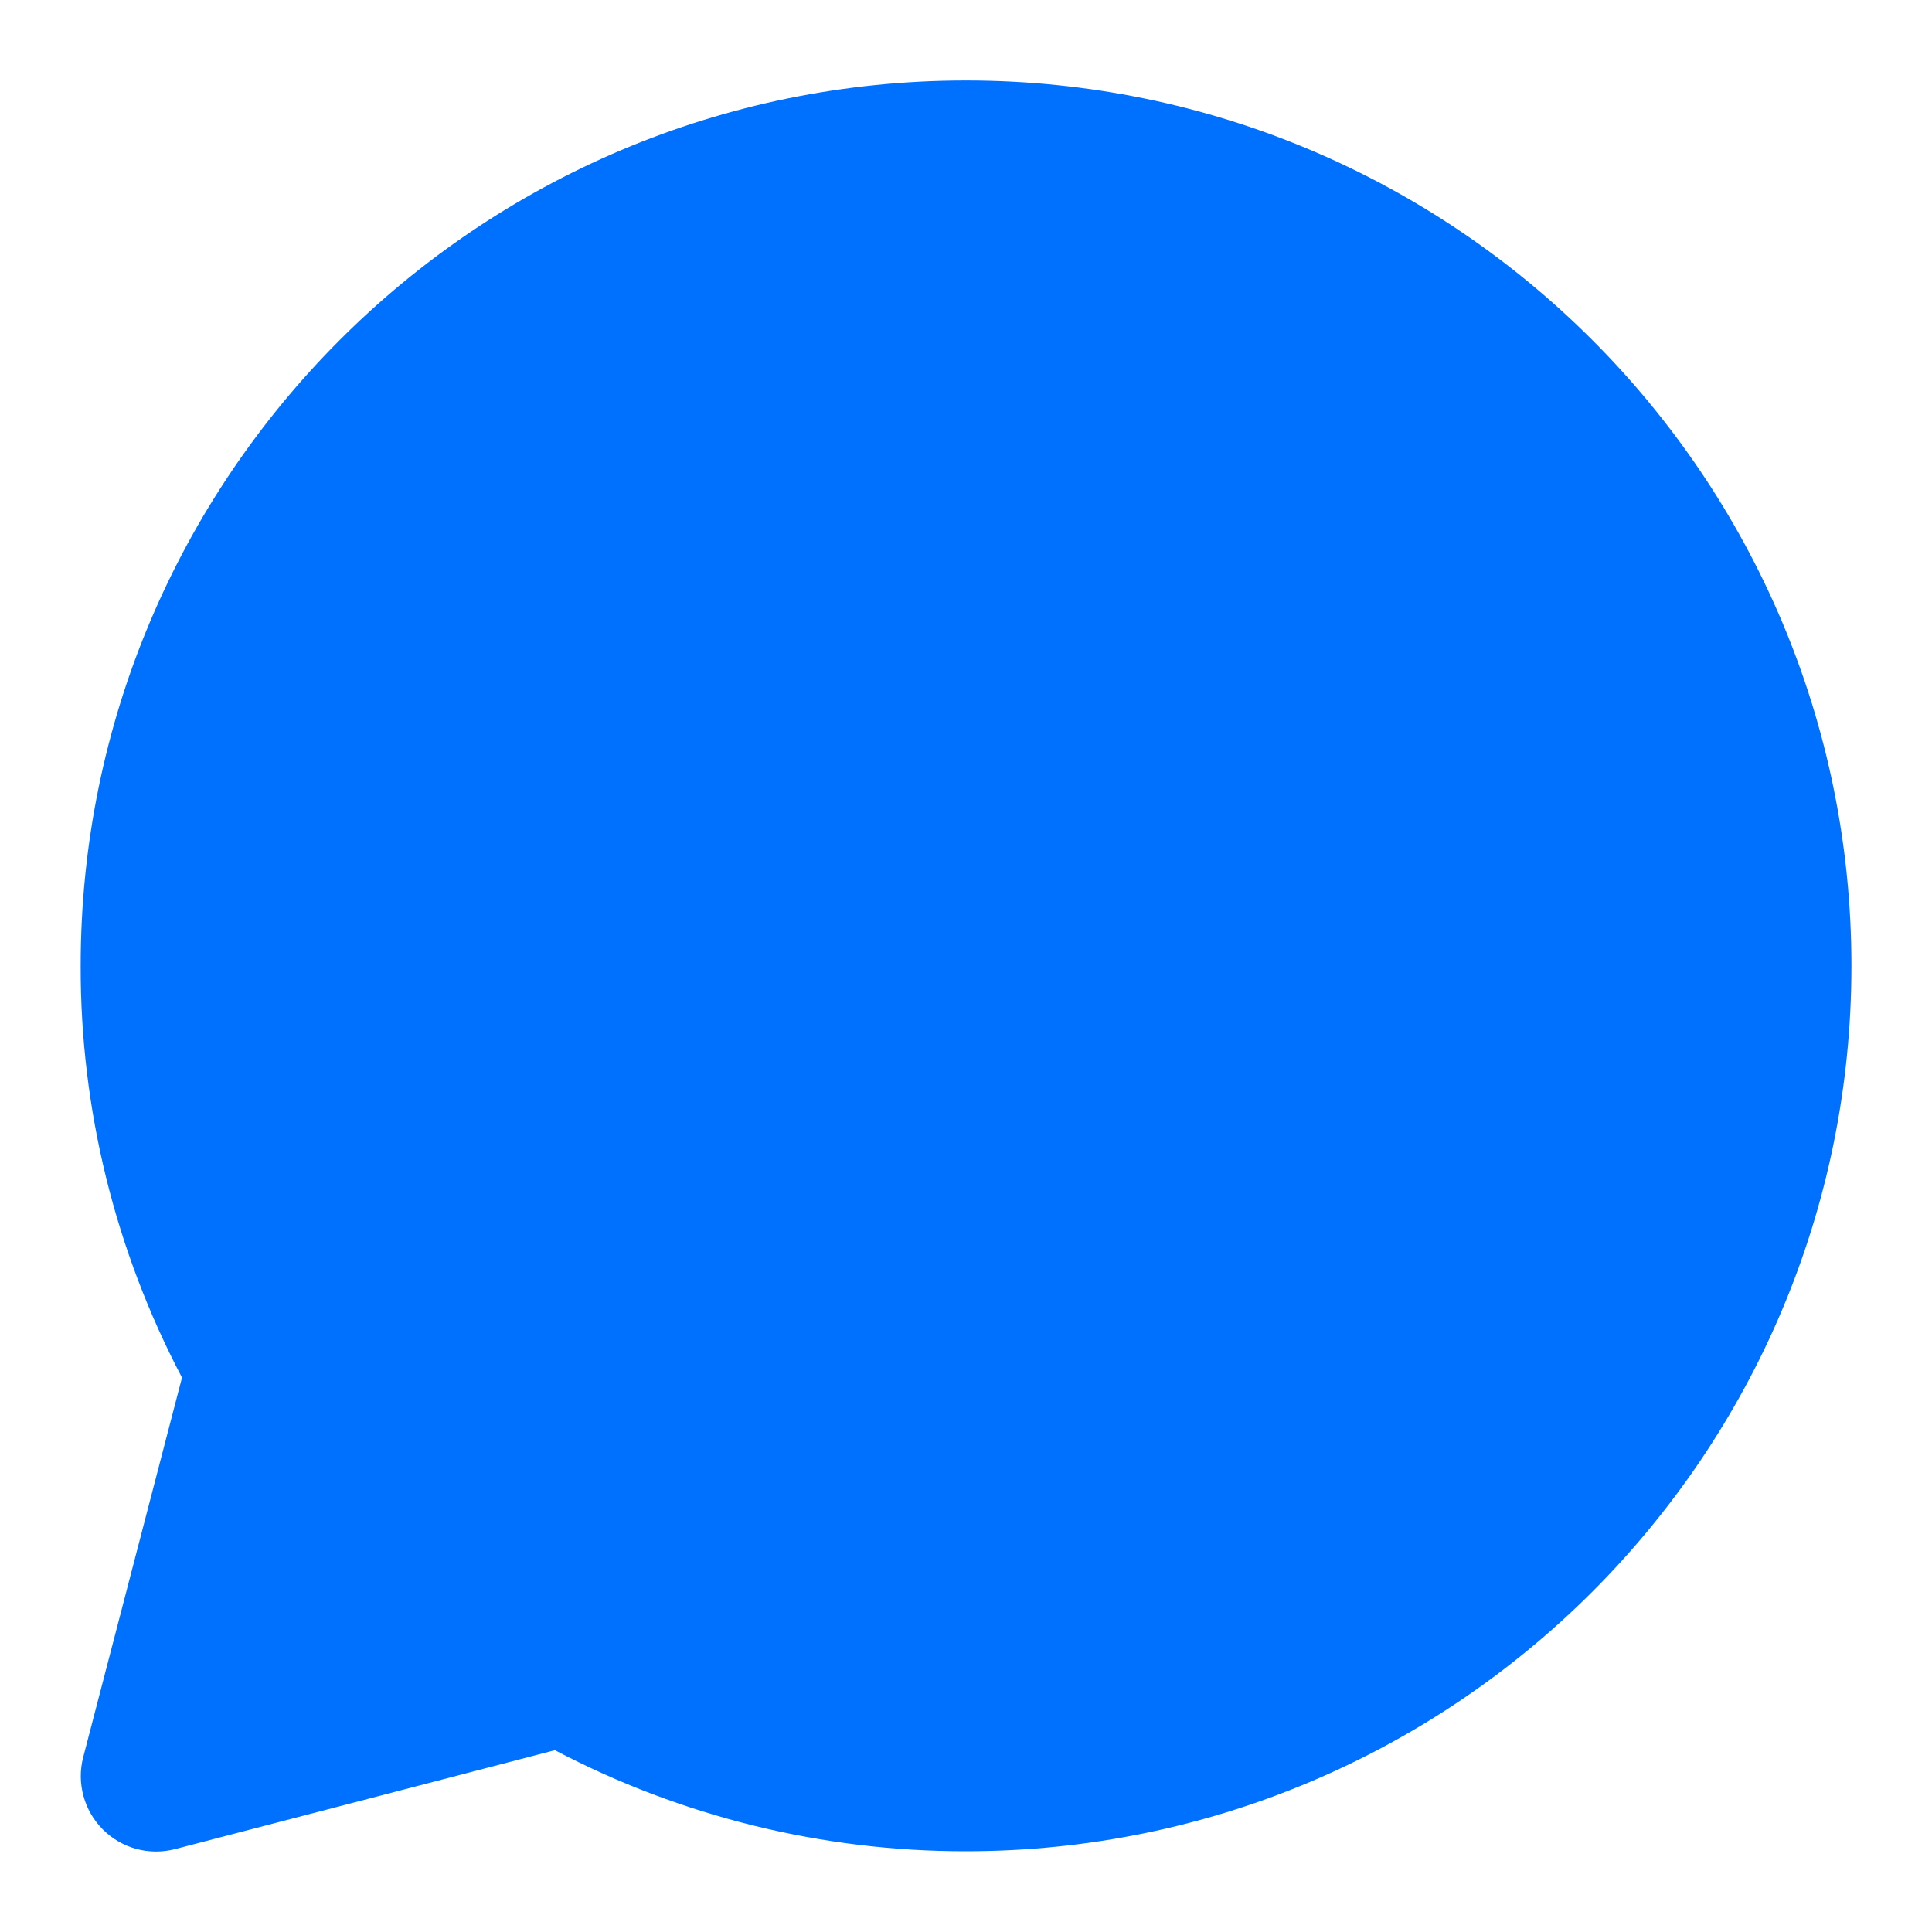
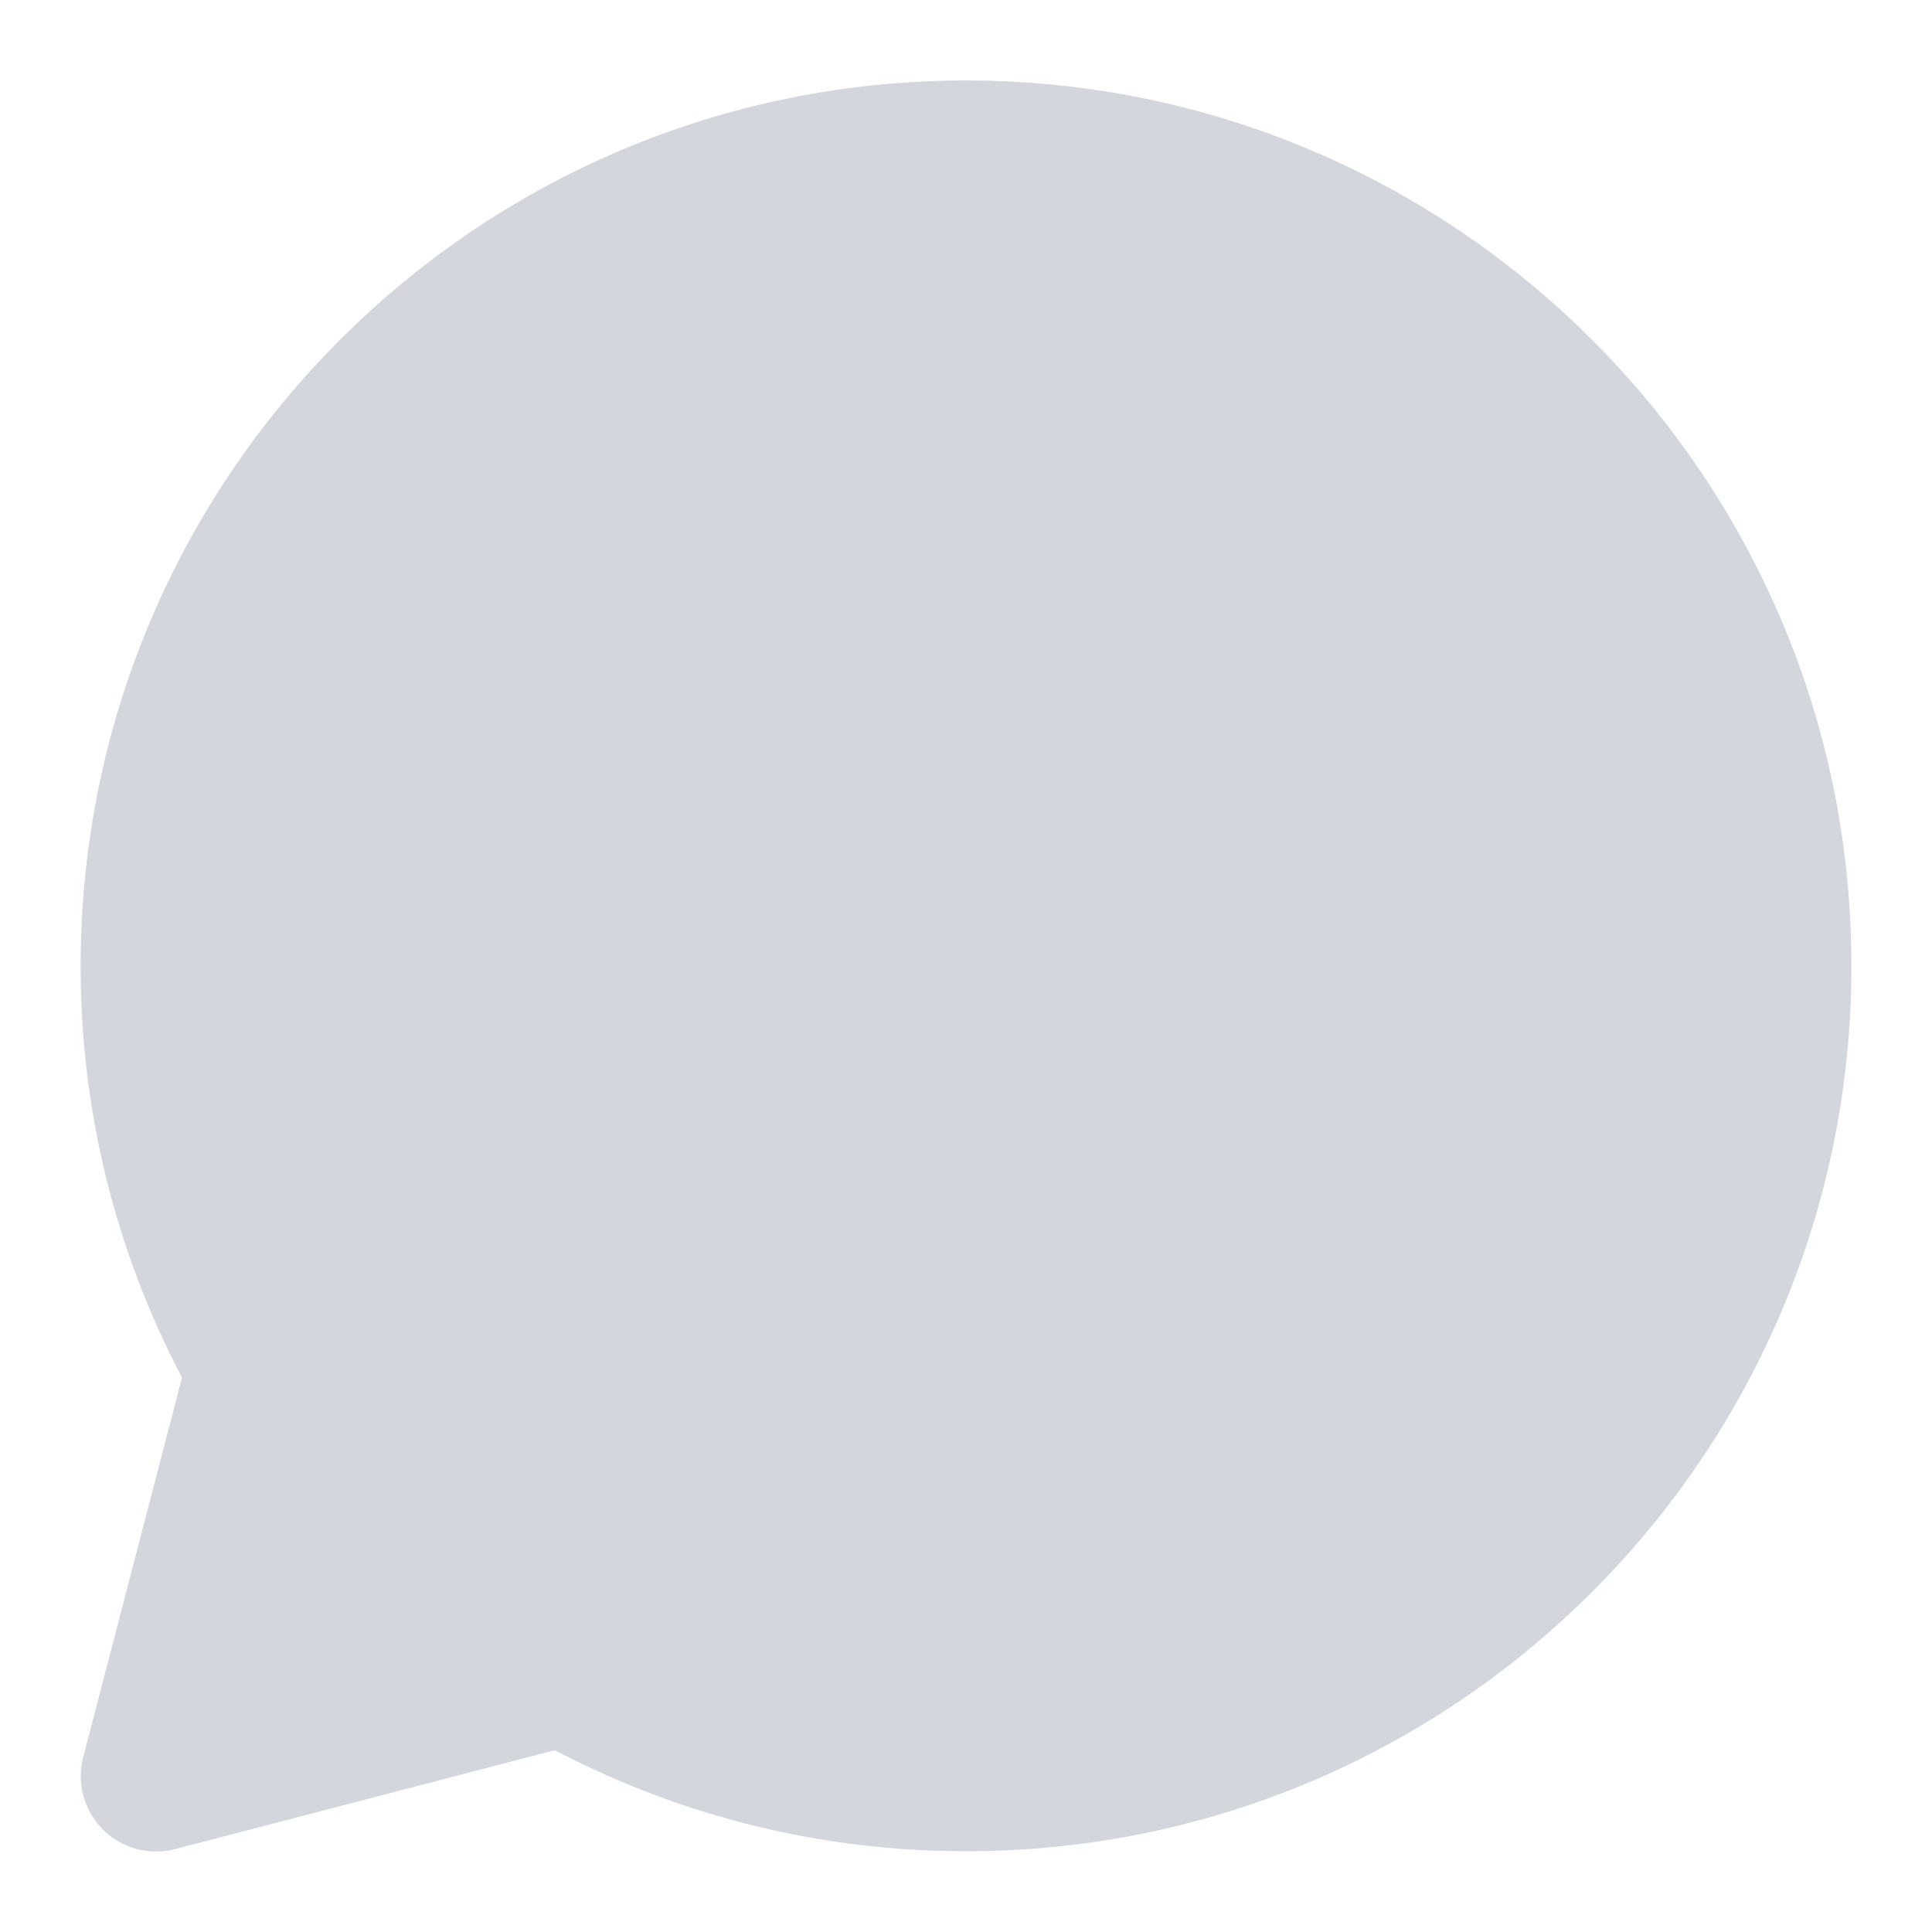
<svg xmlns="http://www.w3.org/2000/svg" width="20" height="20" viewBox="0 0 20 20" fill="none">
-   <path d="M10 0.833C15.062 0.833 19.166 4.937 19.166 9.999C19.166 15.061 15.062 19.164 10 19.164C8.517 19.166 7.056 18.807 5.744 18.118L1.812 19.142C1.68 19.176 1.542 19.175 1.411 19.14C1.28 19.104 1.161 19.035 1.065 18.939C0.969 18.843 0.899 18.723 0.864 18.592C0.828 18.461 0.827 18.323 0.861 18.192L1.884 14.261C1.193 12.947 0.832 11.484 0.835 9.999C0.835 4.937 4.938 0.833 10 0.833Z" fill="#0070FF" />
+   <path d="M10 0.833C15.062 0.833 19.166 4.937 19.166 9.999C19.166 15.061 15.062 19.164 10 19.164C8.517 19.166 7.056 18.807 5.744 18.118L1.812 19.142C1.68 19.176 1.542 19.175 1.411 19.14C1.28 19.104 1.161 19.035 1.065 18.939C0.969 18.843 0.899 18.723 0.864 18.592C0.828 18.461 0.827 18.323 0.861 18.192L1.884 14.261C1.193 12.947 0.832 11.484 0.835 9.999C0.835 4.937 4.938 0.833 10 0.833Z" fill="#D4D6DD" />
</svg>
